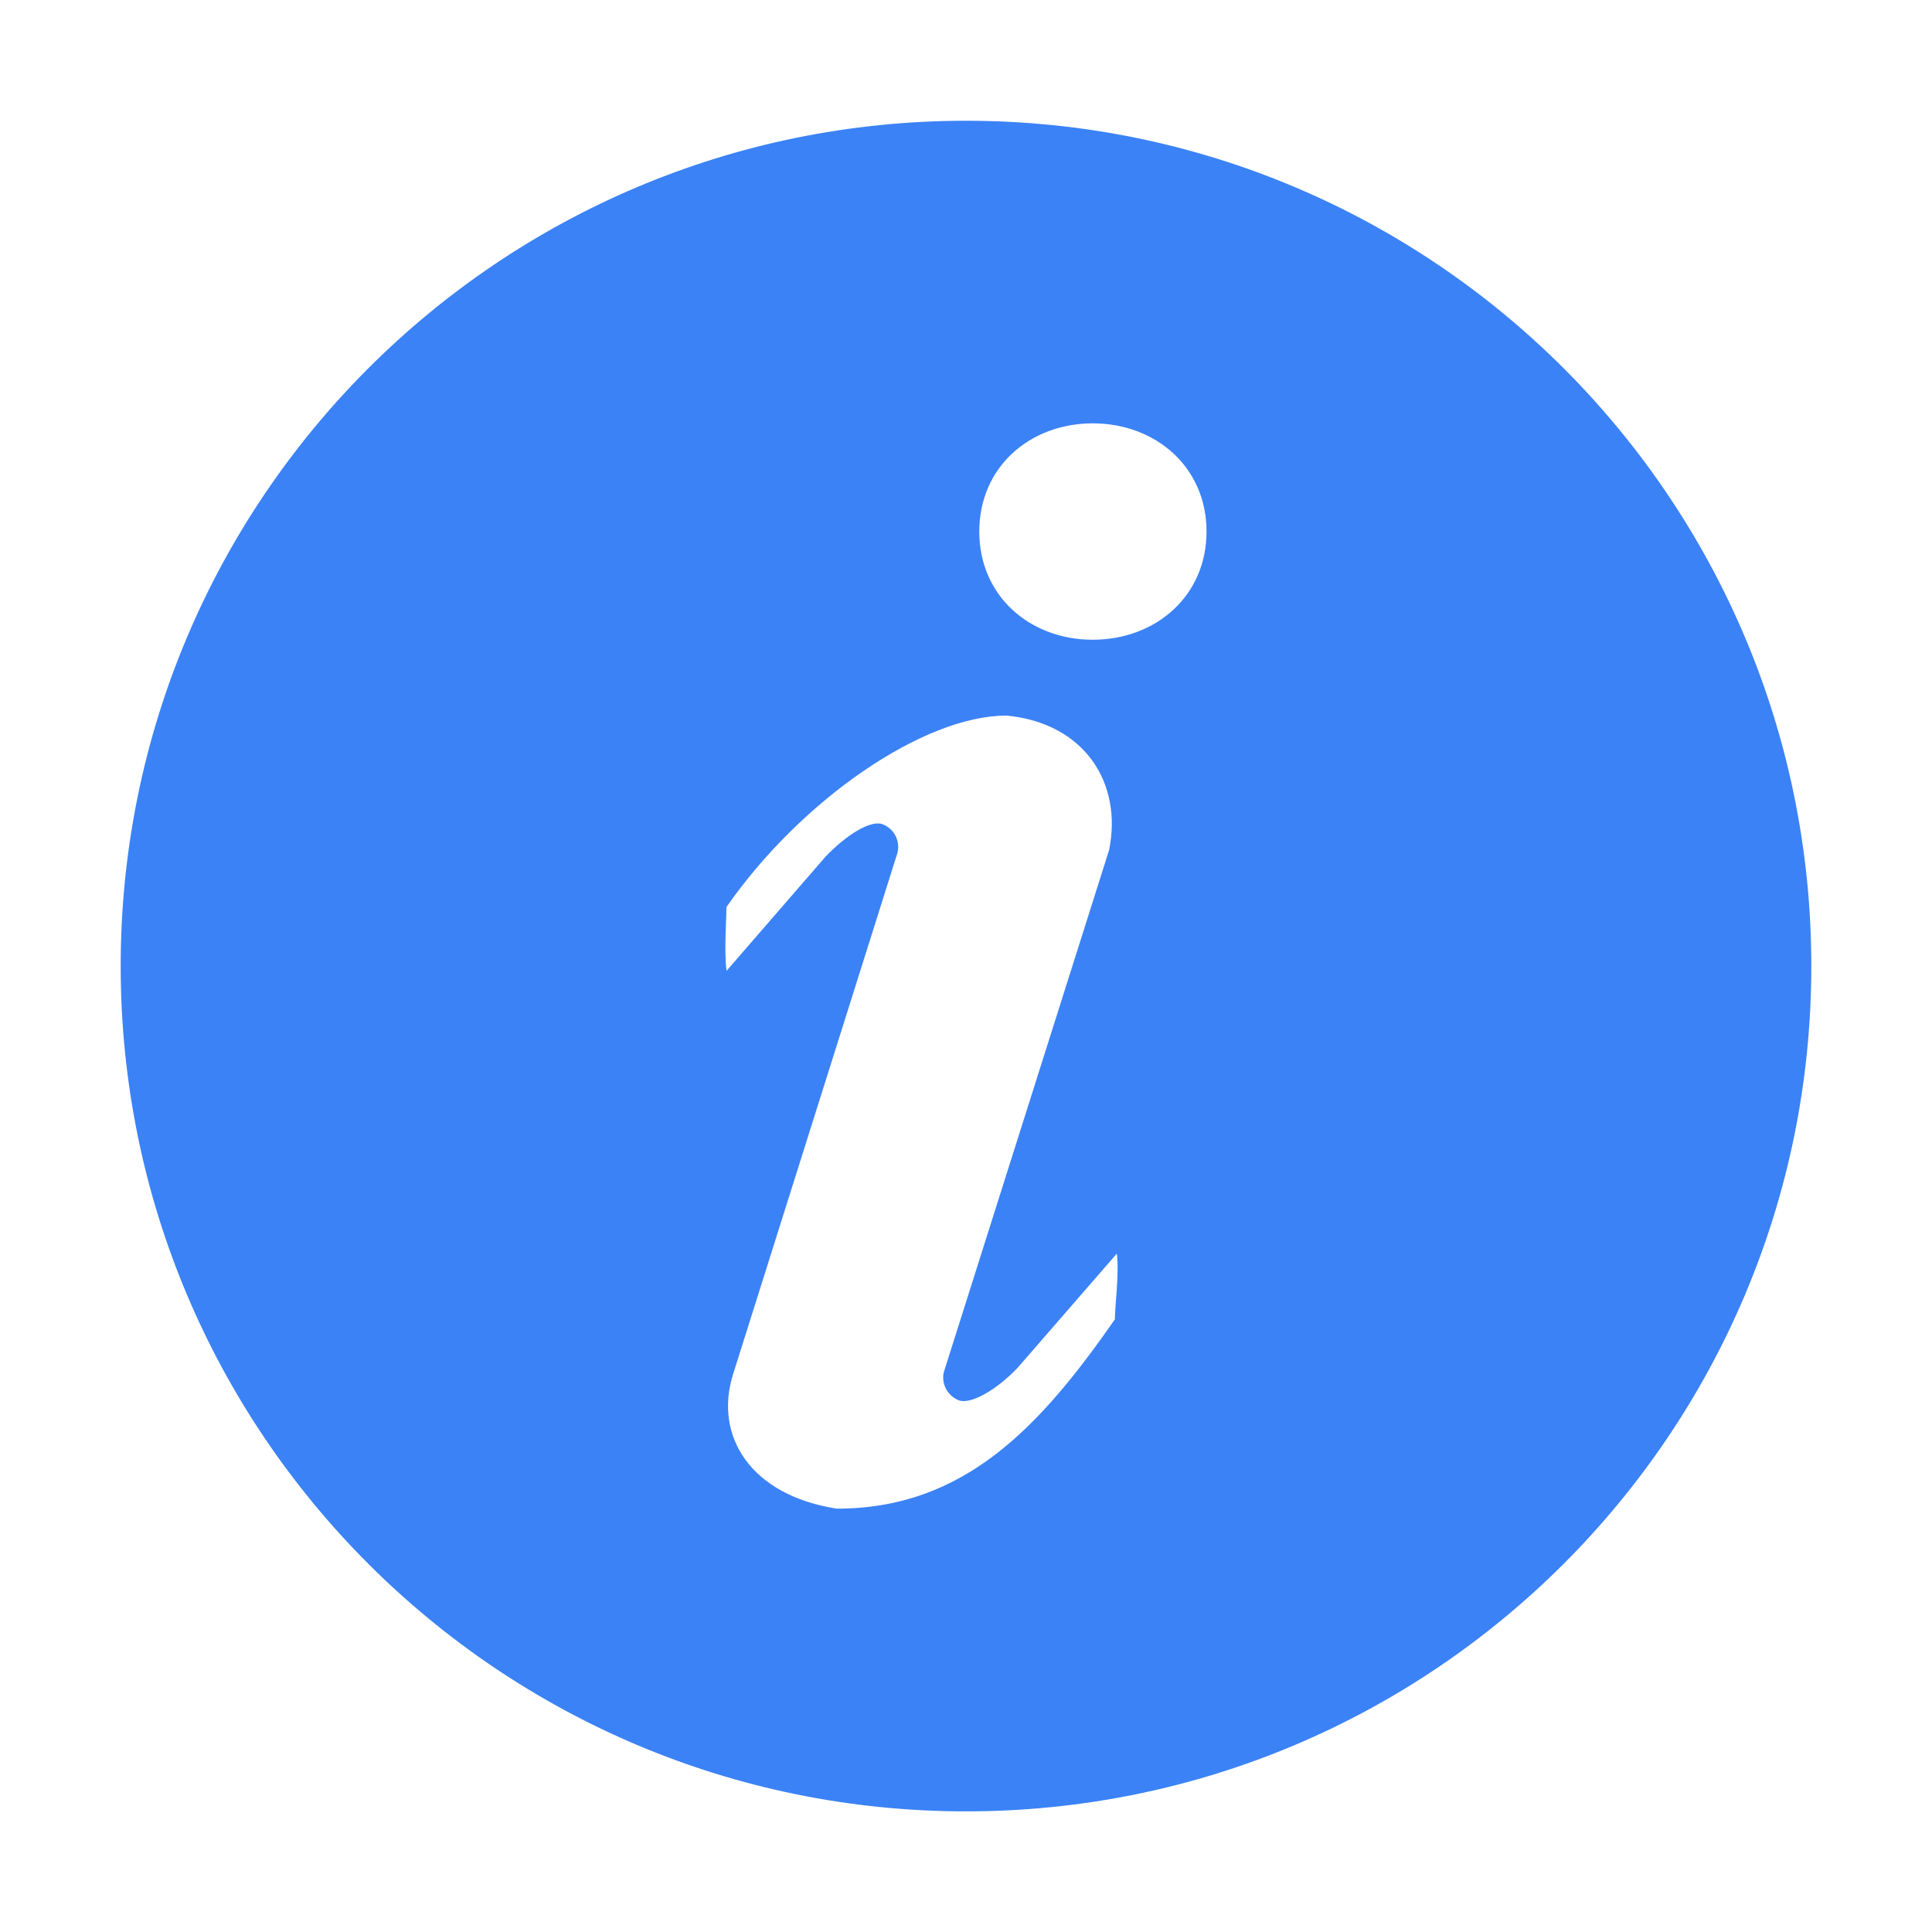
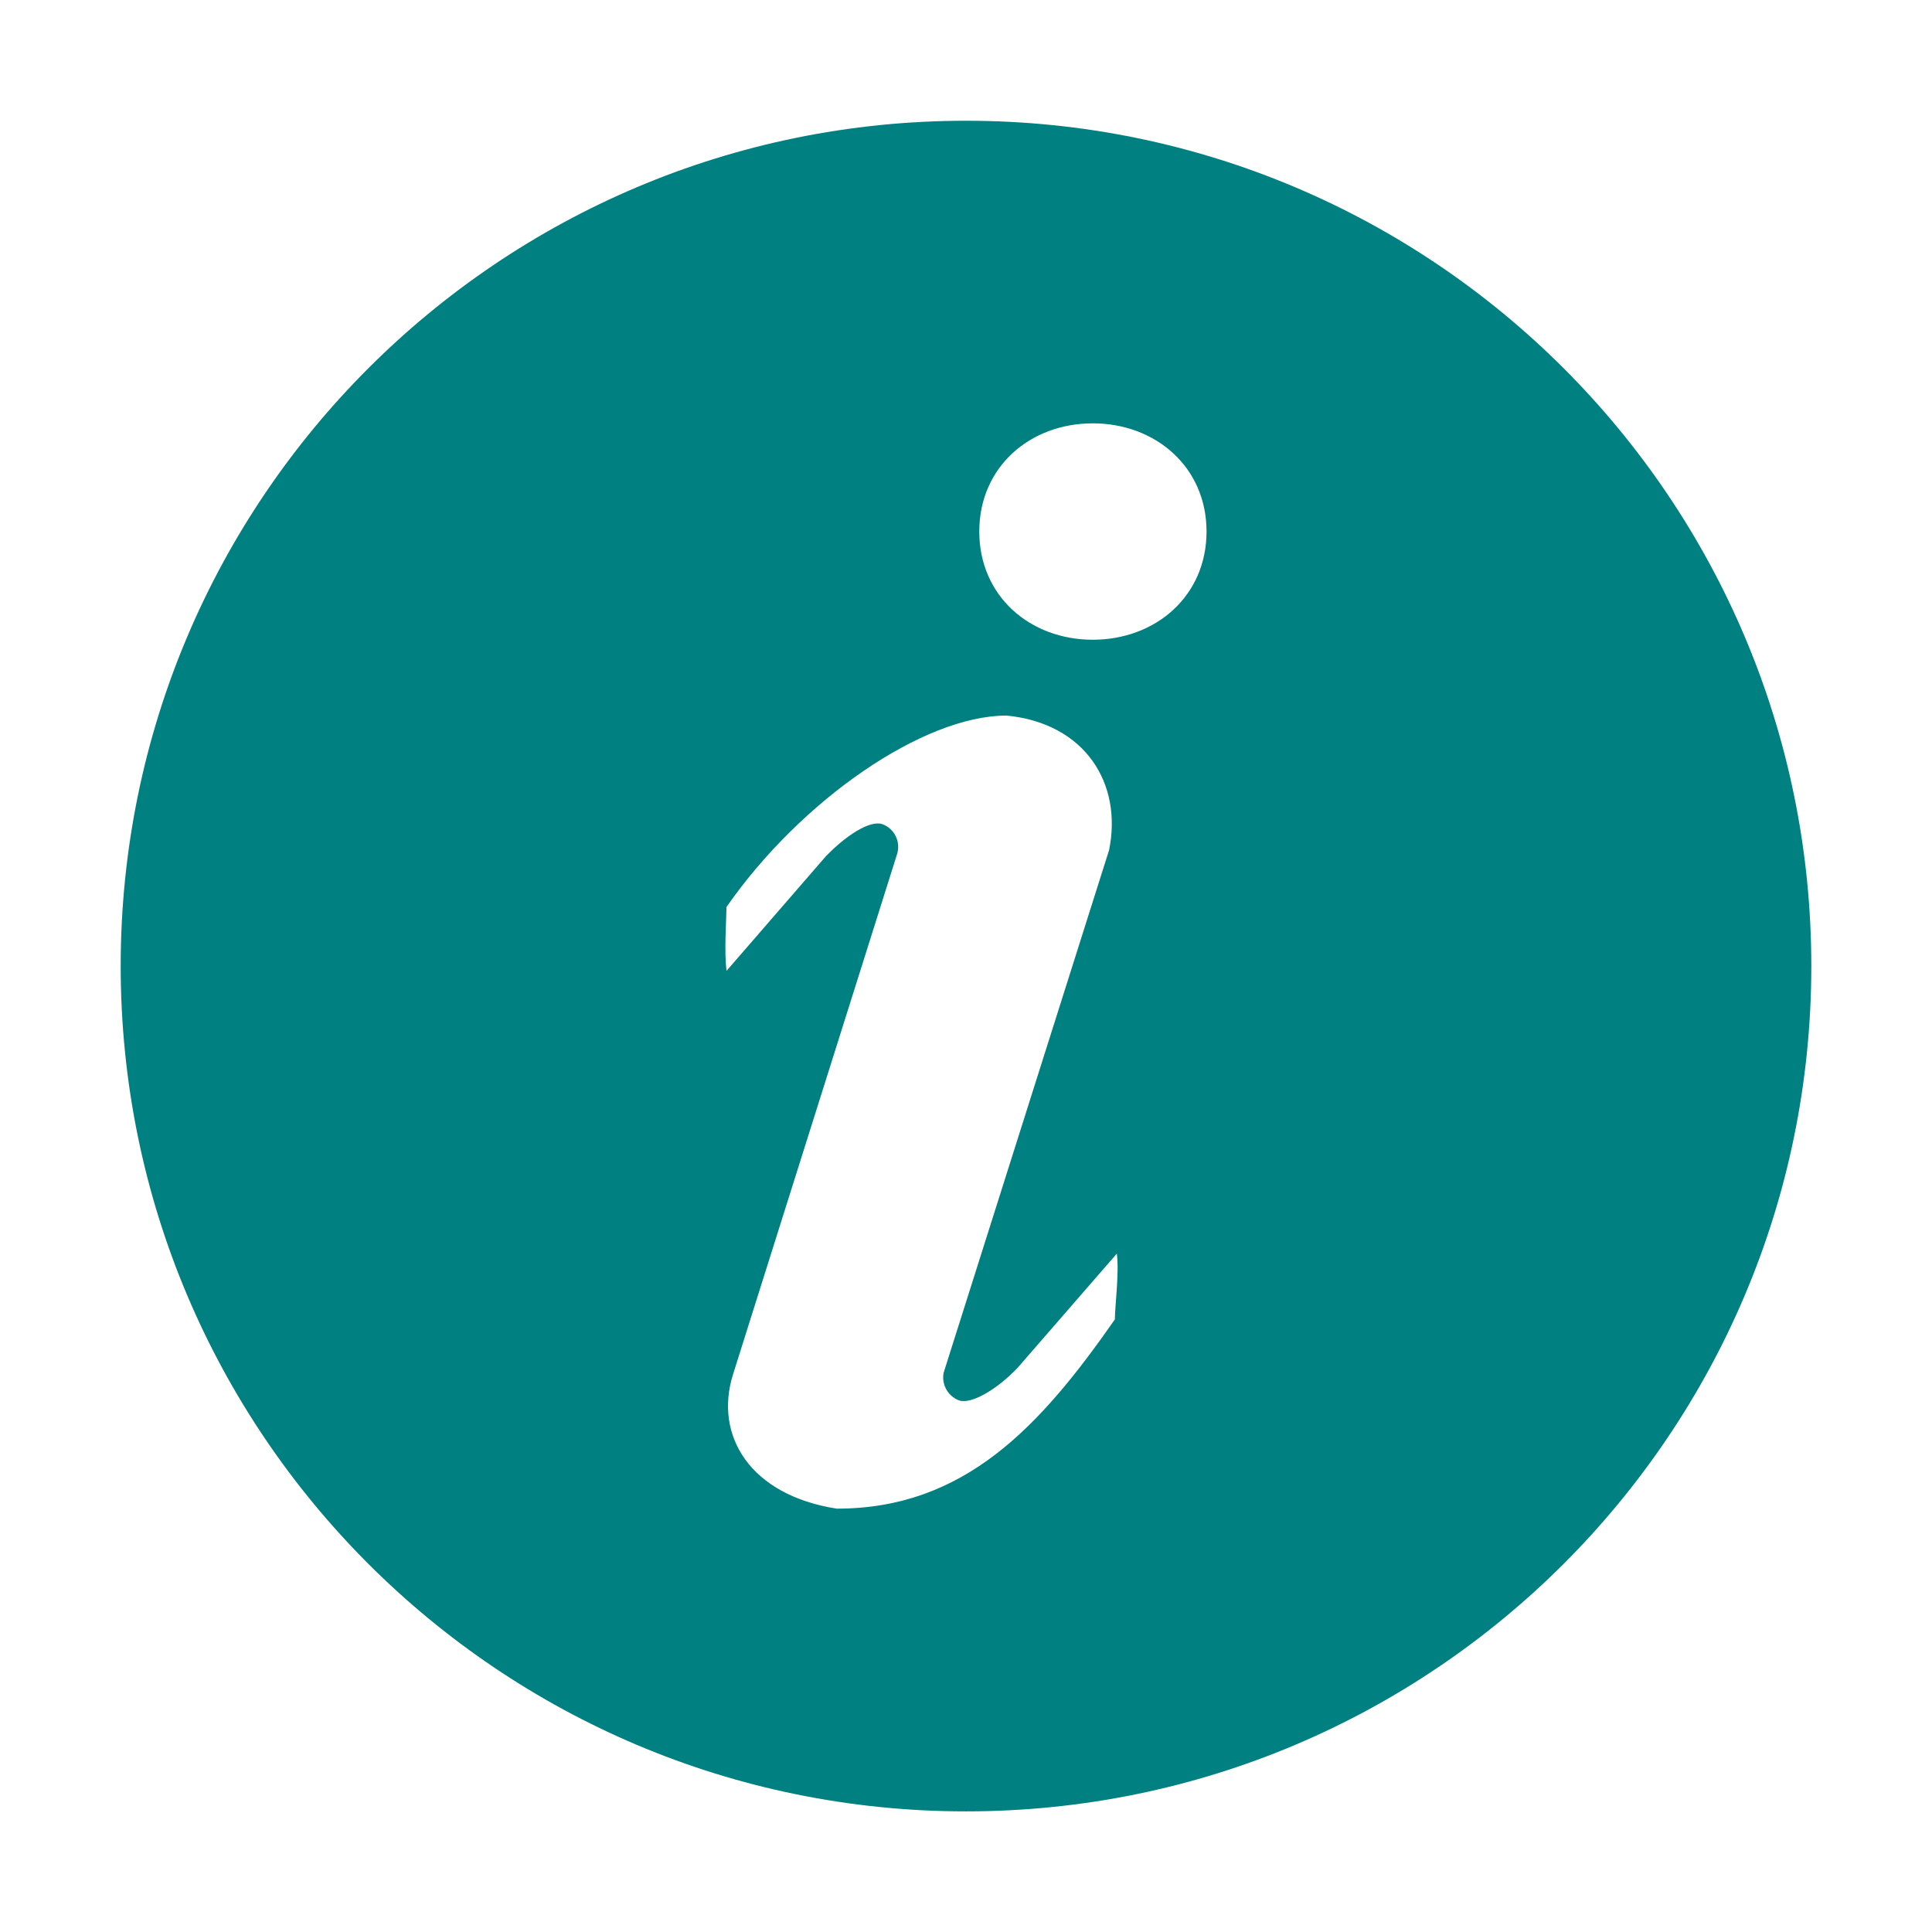
<svg xmlns="http://www.w3.org/2000/svg" width="512" height="512" viewBox="0 0 1024 1024">
-   <path fill="#3b82f6" d="M512 64a448 448 0 1 1 0 896.064A448 448 0 0 1 512 64zm67.2 275.072c33.28 0 60.288-23.104 60.288-57.344s-27.072-57.344-60.288-57.344c-33.28 0-60.16 23.104-60.16 57.344s26.88 57.344 60.16 57.344zM590.912 699.2c0-6.848 2.368-24.64 1.024-34.752l-52.608 60.544c-10.88 11.456-24.512 19.392-30.912 17.28a12.992 12.992 0 0 1-8.256-14.72l87.68-276.992c7.168-35.136-12.544-67.2-54.336-71.296c-44.096 0-108.992 44.736-148.48 101.504c0 6.784-1.28 23.68.064 33.792l52.544-60.608c10.88-11.328 23.552-19.328 29.952-17.152a12.8 12.8 0 0 1 7.808 16.128L388.48 728.576c-10.048 32.256 8.96 63.872 55.04 71.04c67.84 0 107.904-43.648 147.456-100.416z" />
+   <path fill="#008080" d="M512 64a448 448 0 1 1 0 896.064A448 448 0 0 1 512 64zm67.2 275.072c33.28 0 60.288-23.104 60.288-57.344s-27.072-57.344-60.288-57.344c-33.28 0-60.16 23.104-60.16 57.344s26.88 57.344 60.16 57.344zM590.912 699.2c0-6.848 2.368-24.64 1.024-34.752l-52.608 60.544c-10.88 11.456-24.512 19.392-30.912 17.28a12.992 12.992 0 0 1-8.256-14.72l87.68-276.992c7.168-35.136-12.544-67.2-54.336-71.296c-44.096 0-108.992 44.736-148.48 101.504c0 6.784-1.28 23.68.064 33.792l52.544-60.608c10.88-11.328 23.552-19.328 29.952-17.152a12.8 12.8 0 0 1 7.808 16.128L388.48 728.576c-10.048 32.256 8.96 63.872 55.04 71.04c67.84 0 107.904-43.648 147.456-100.416z" />
</svg>
